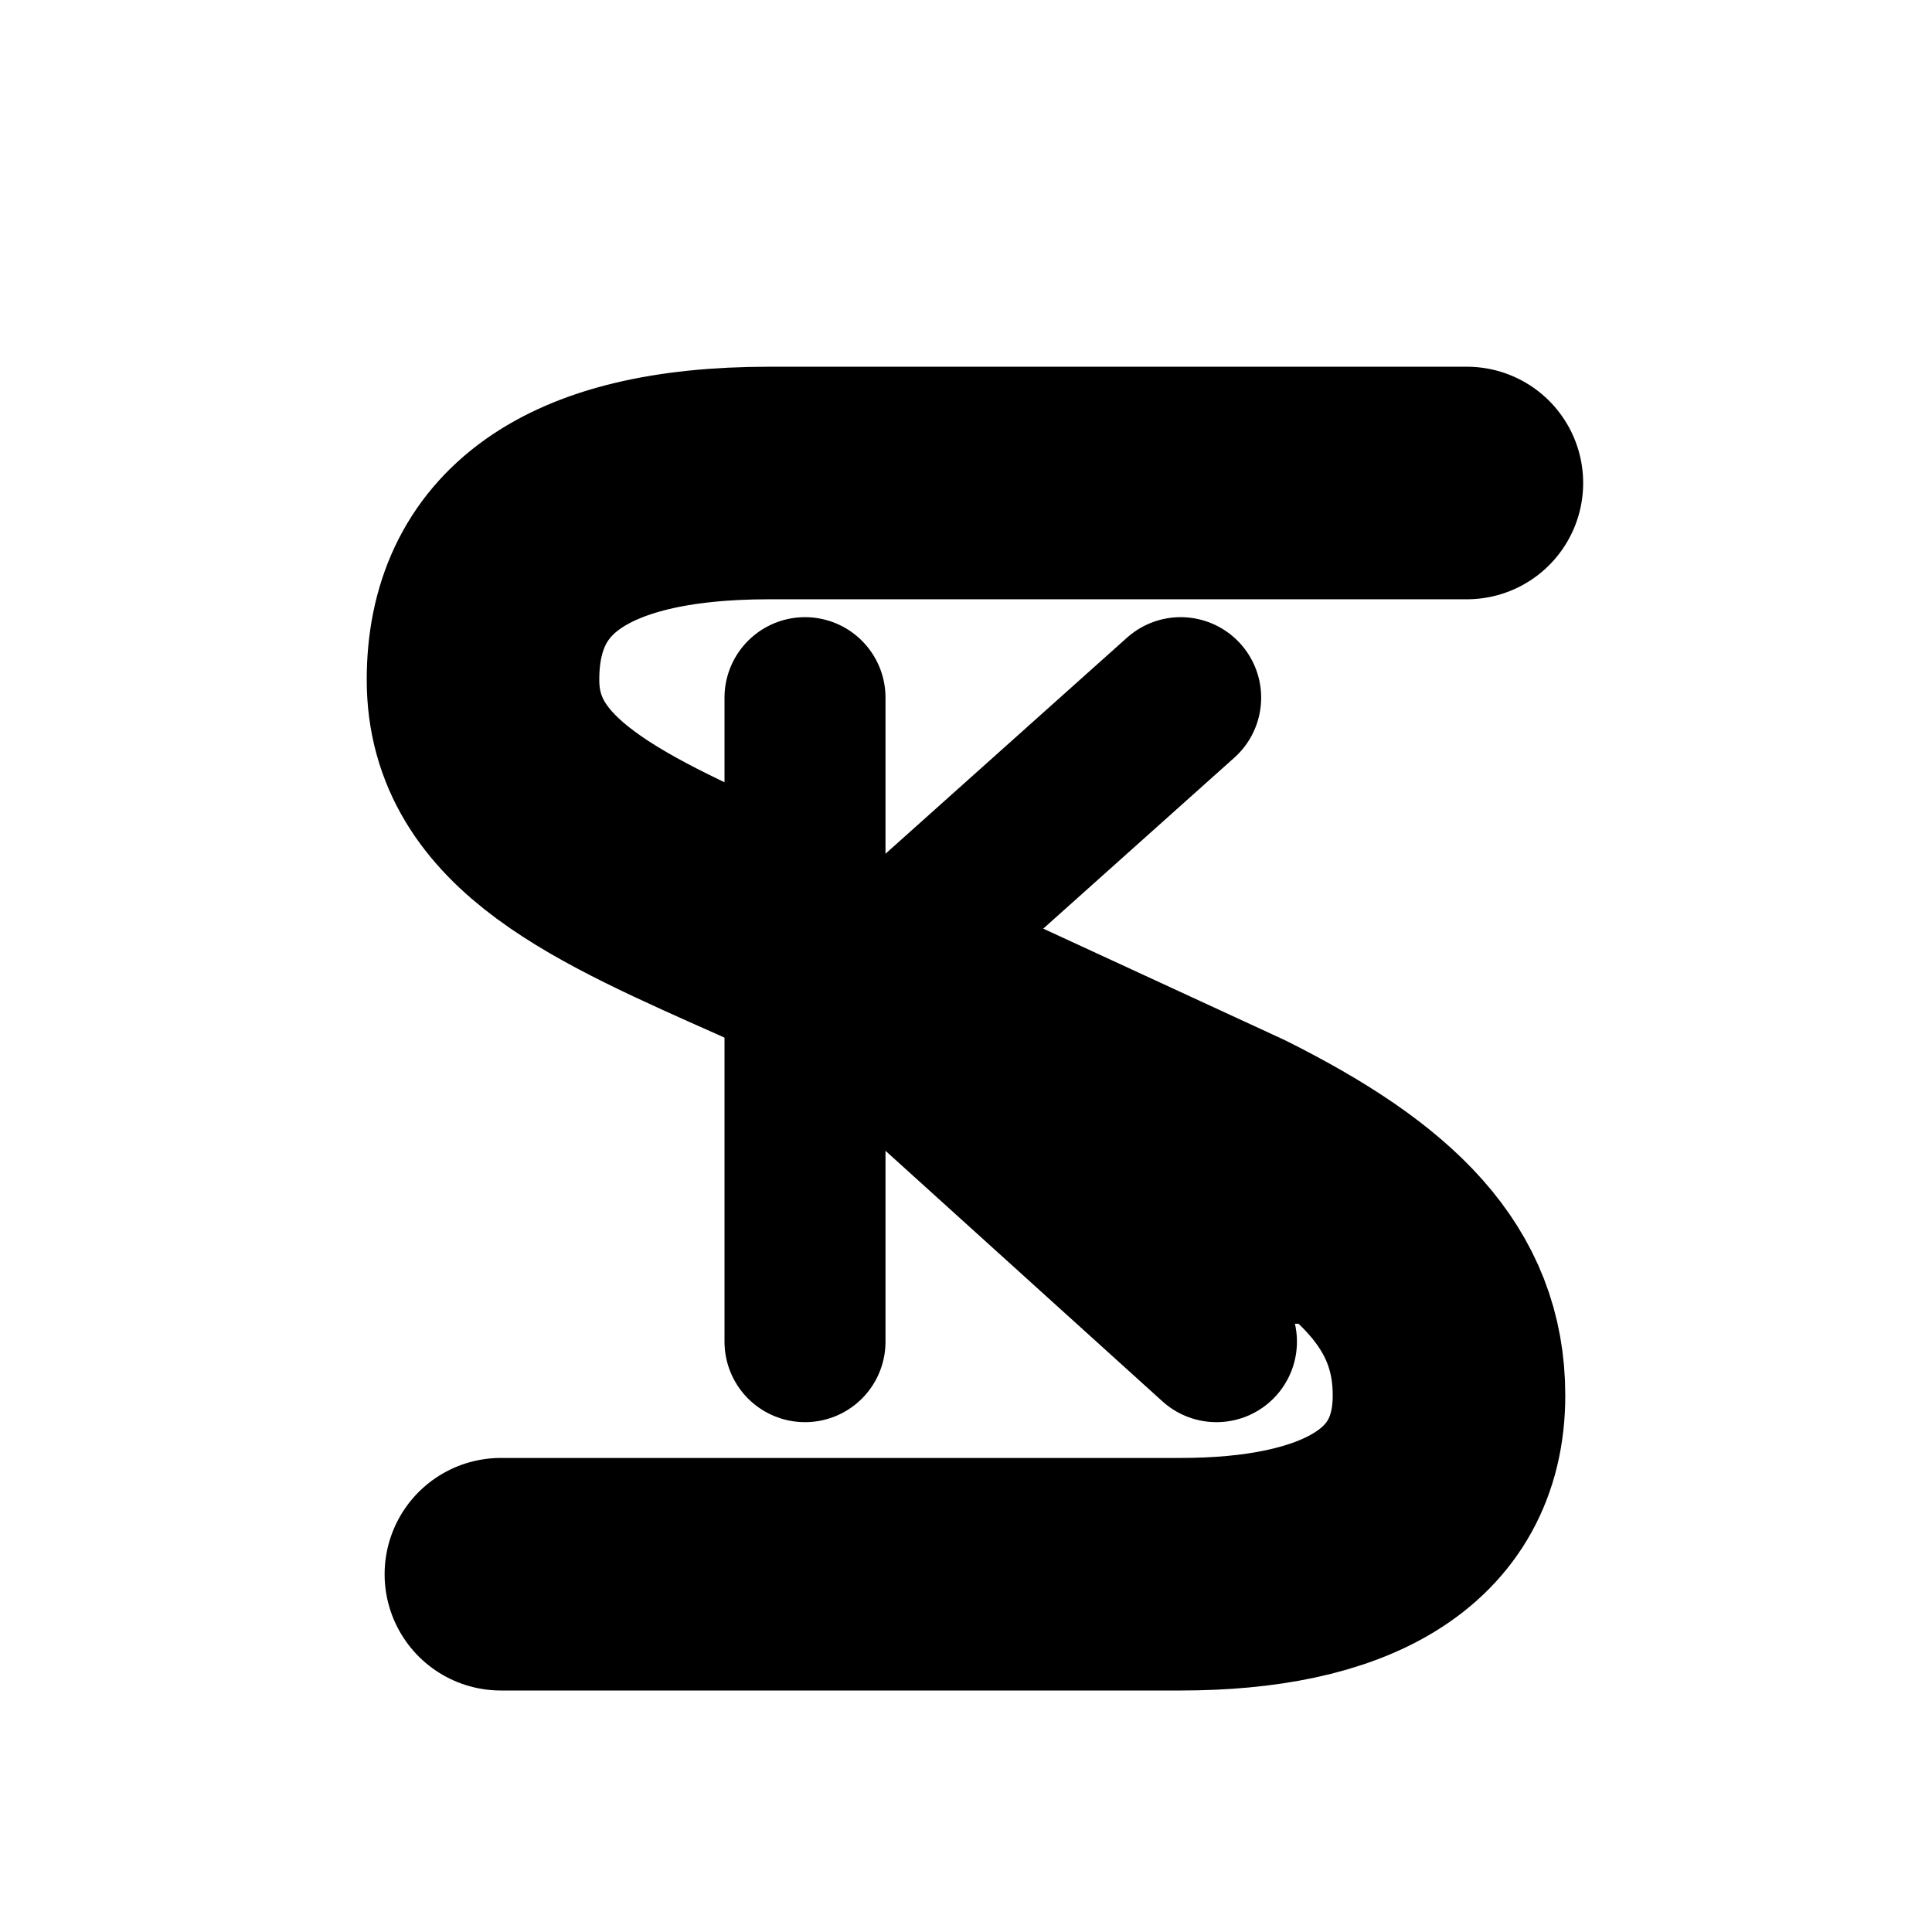
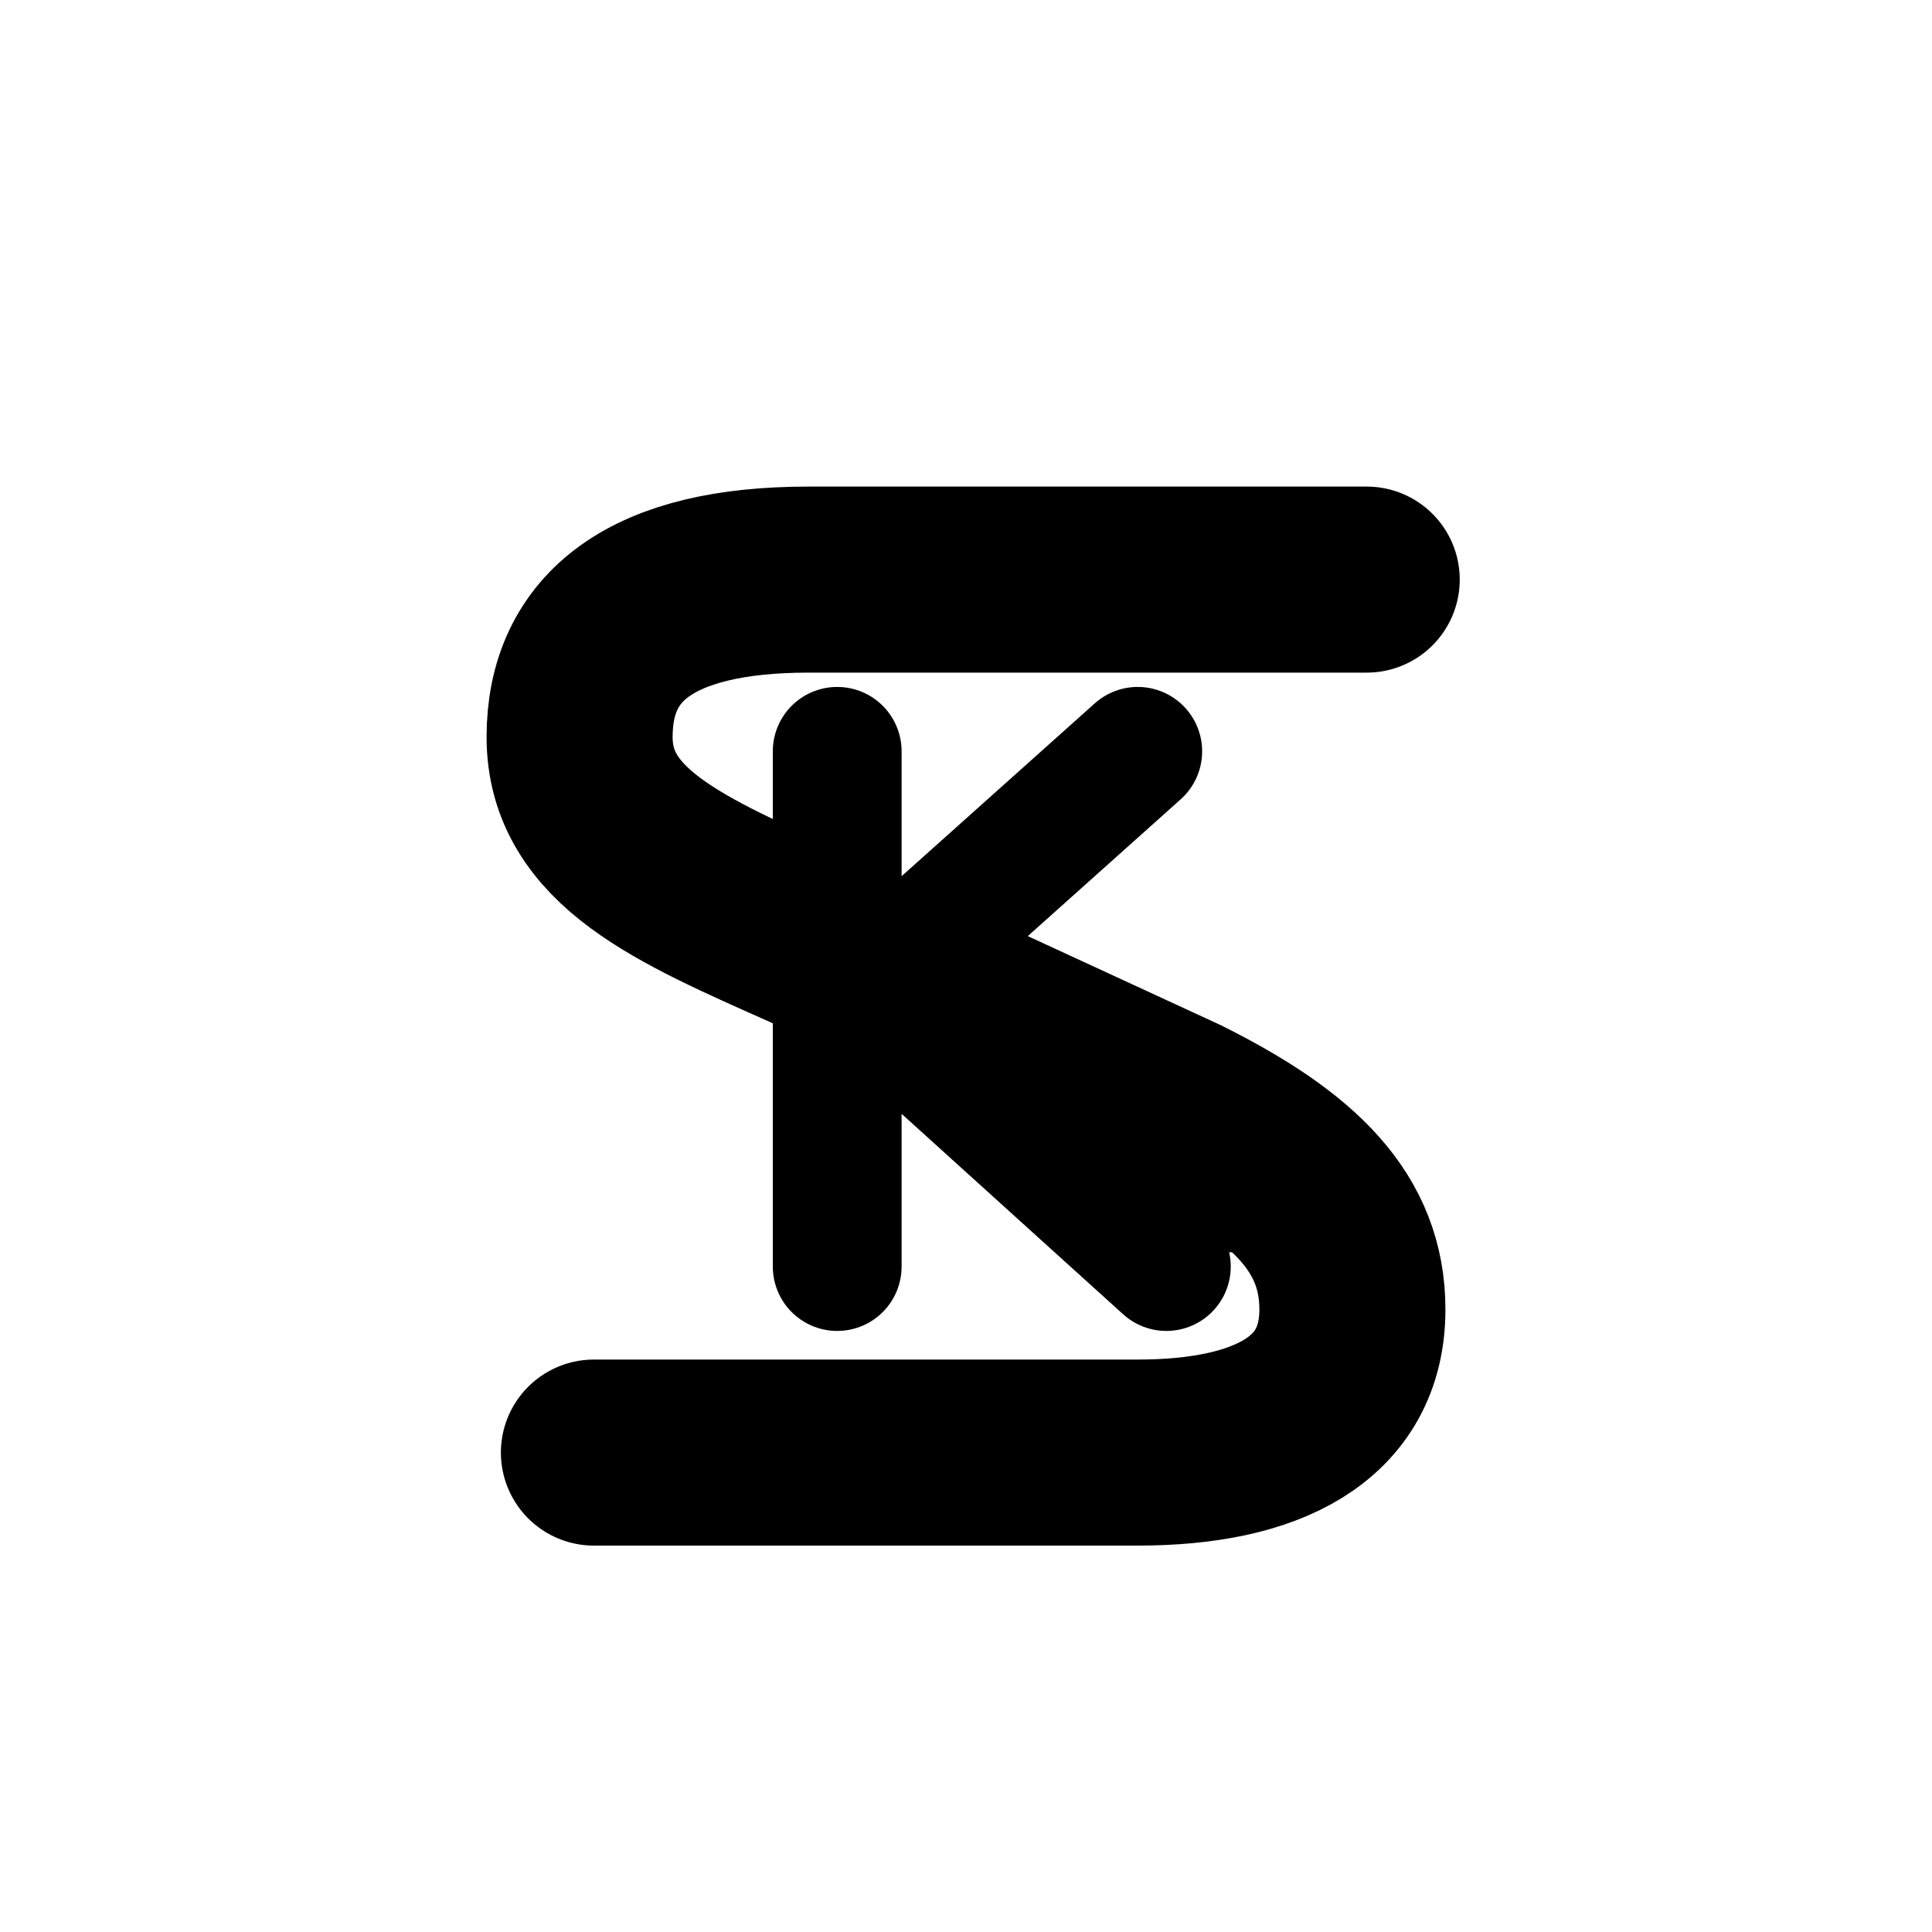
<svg xmlns="http://www.w3.org/2000/svg" width="1024" height="1024" viewBox="0 0 108 108" fill="none">
-   <g fill="none" stroke="#000" stroke-linecap="round" stroke-linejoin="round">
+   <g transform="translate(10.8 10.8) scale(0.8)" fill="none" stroke="#000" stroke-linecap="round" stroke-linejoin="round">
    <path d="M82 27H43C32 27 27 31 27 38C27 45 34 48 43 52L69 64C77 68 81 72 81 78C81 85 75 88 66 88H28" stroke-width="13" />
    <path d="M45 39V75M47 56L66 39M47 56L68 75" stroke-width="9" />
  </g>
-   <rect x="69" y="67" width="7" height="7" rx="1.4" fill="#000" />
+   <rect x="66" y="64.4" width="5.6" height="5.6" rx="1.12" fill="#000" />
</svg>
